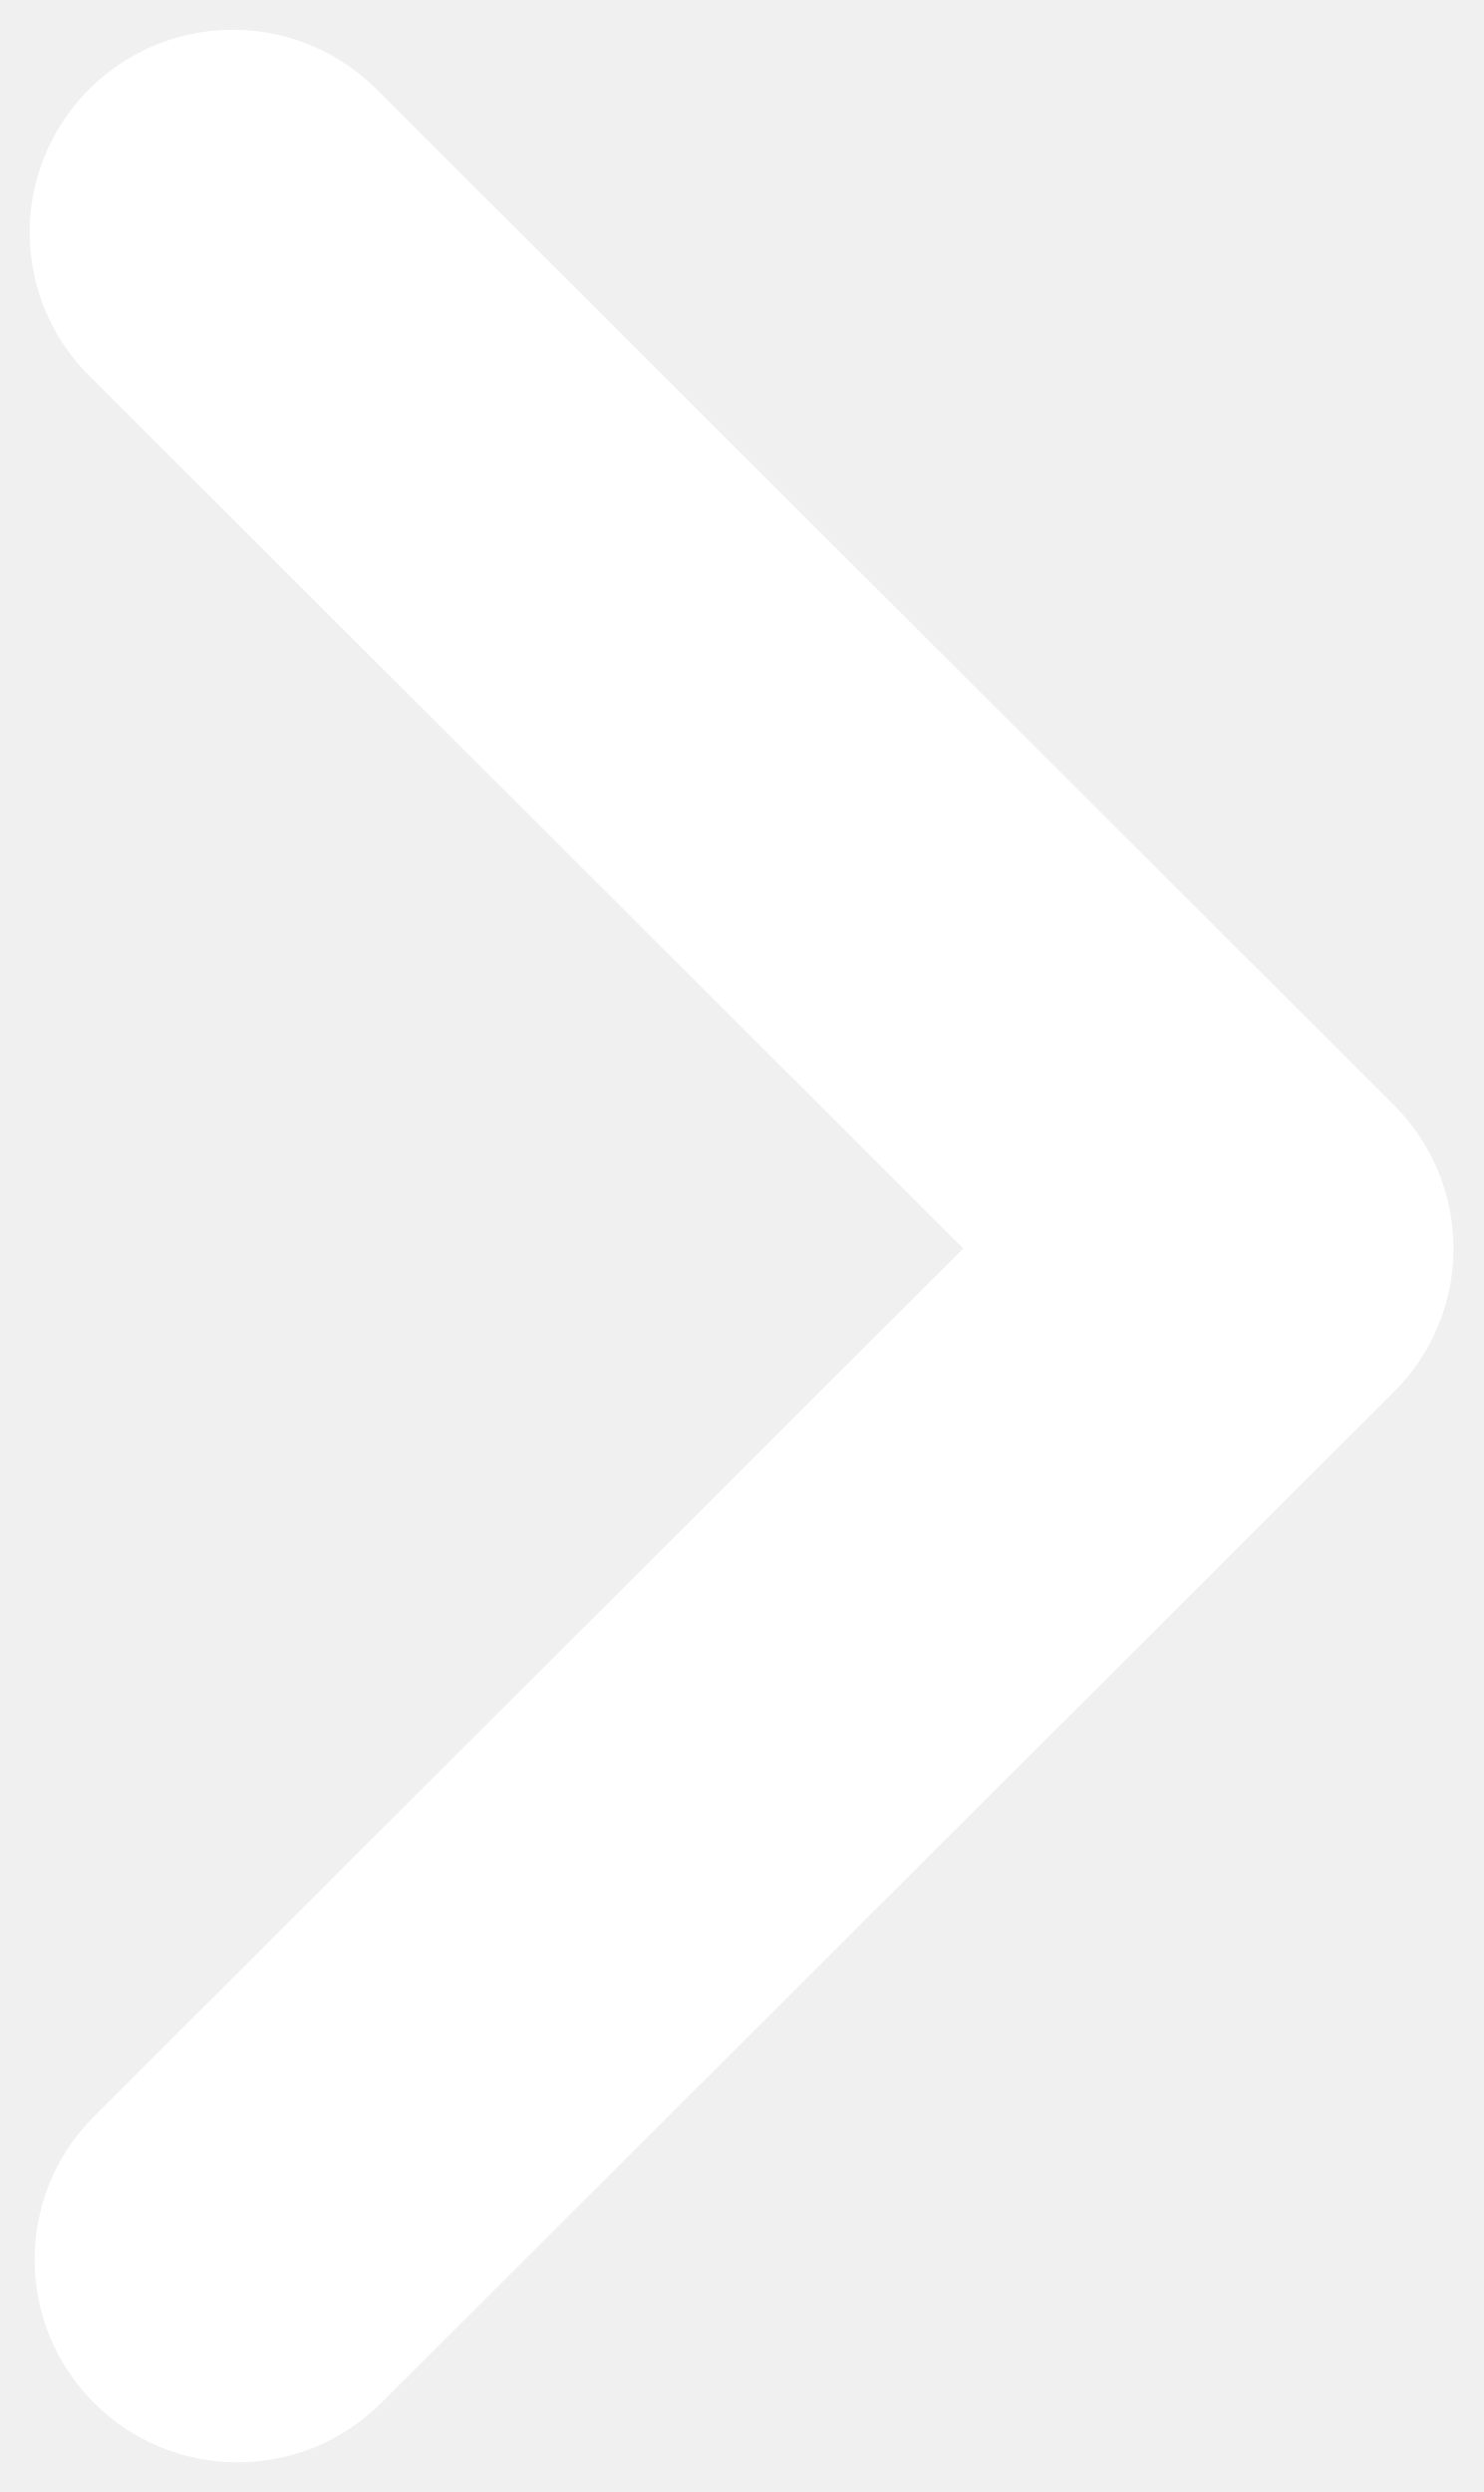
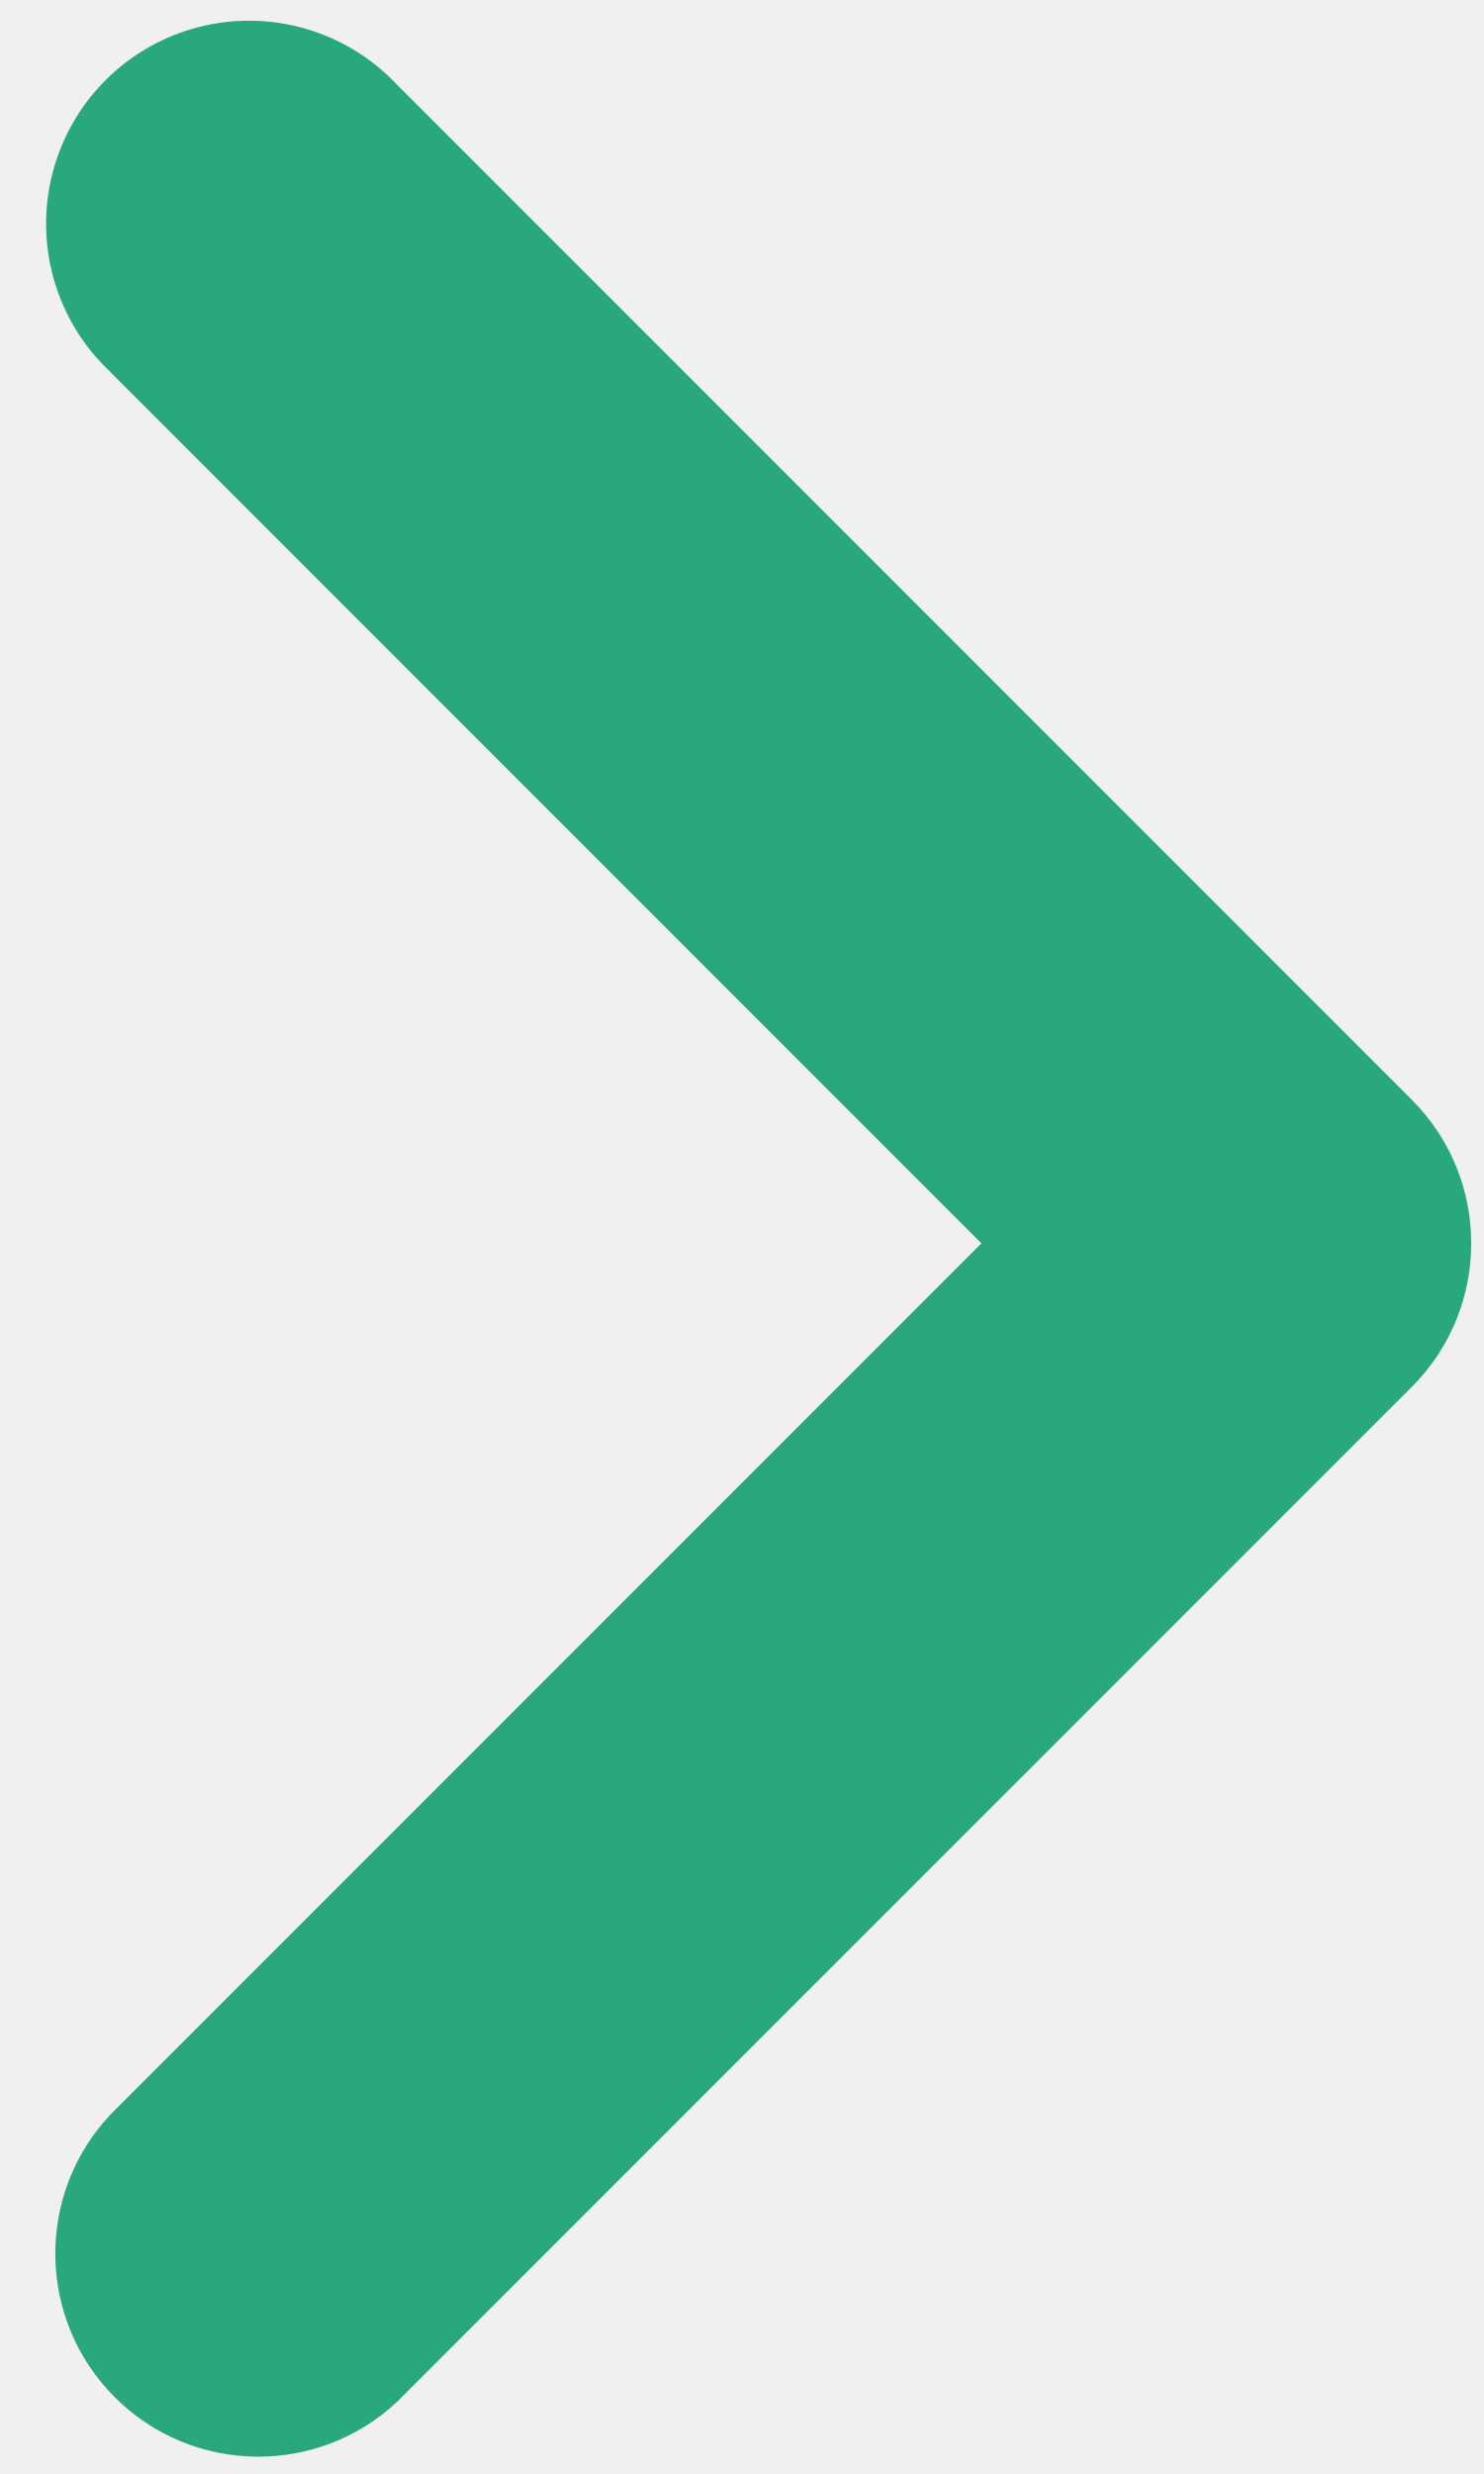
- <svg xmlns="http://www.w3.org/2000/svg" width="25" height="42" viewBox="0 0 25 42">
-   <path fill="#FFF" fill-rule="evenodd" d="M1.545 6.374l14.693 14.668L1.545 35.71a3.412 3.412 0 0 0 .042 4.79 3.427 3.427 0 0 0 4.798.04l17.113-17.082a3.412 3.412 0 0 0 0-4.832L6.385 1.543A3.427 3.427 0 0 0 .612 3.052a3.413 3.413 0 0 0 .933 3.322z" />
+ <svg xmlns="http://www.w3.org/2000/svg" width="18" height="30" viewBox="0 0 18 30">
+   <path fill="#29A87C" fill-rule="evenodd" d="M1.337 4.51l10.567 10.567L1.337 25.644a2.462 2.462 0 0 0 3.48 3.48l12.308-12.307c.96-.961.96-2.52 0-3.48L4.817 1.029a2.462 2.462 0 1 0-3.48 3.48z" />
</svg>
